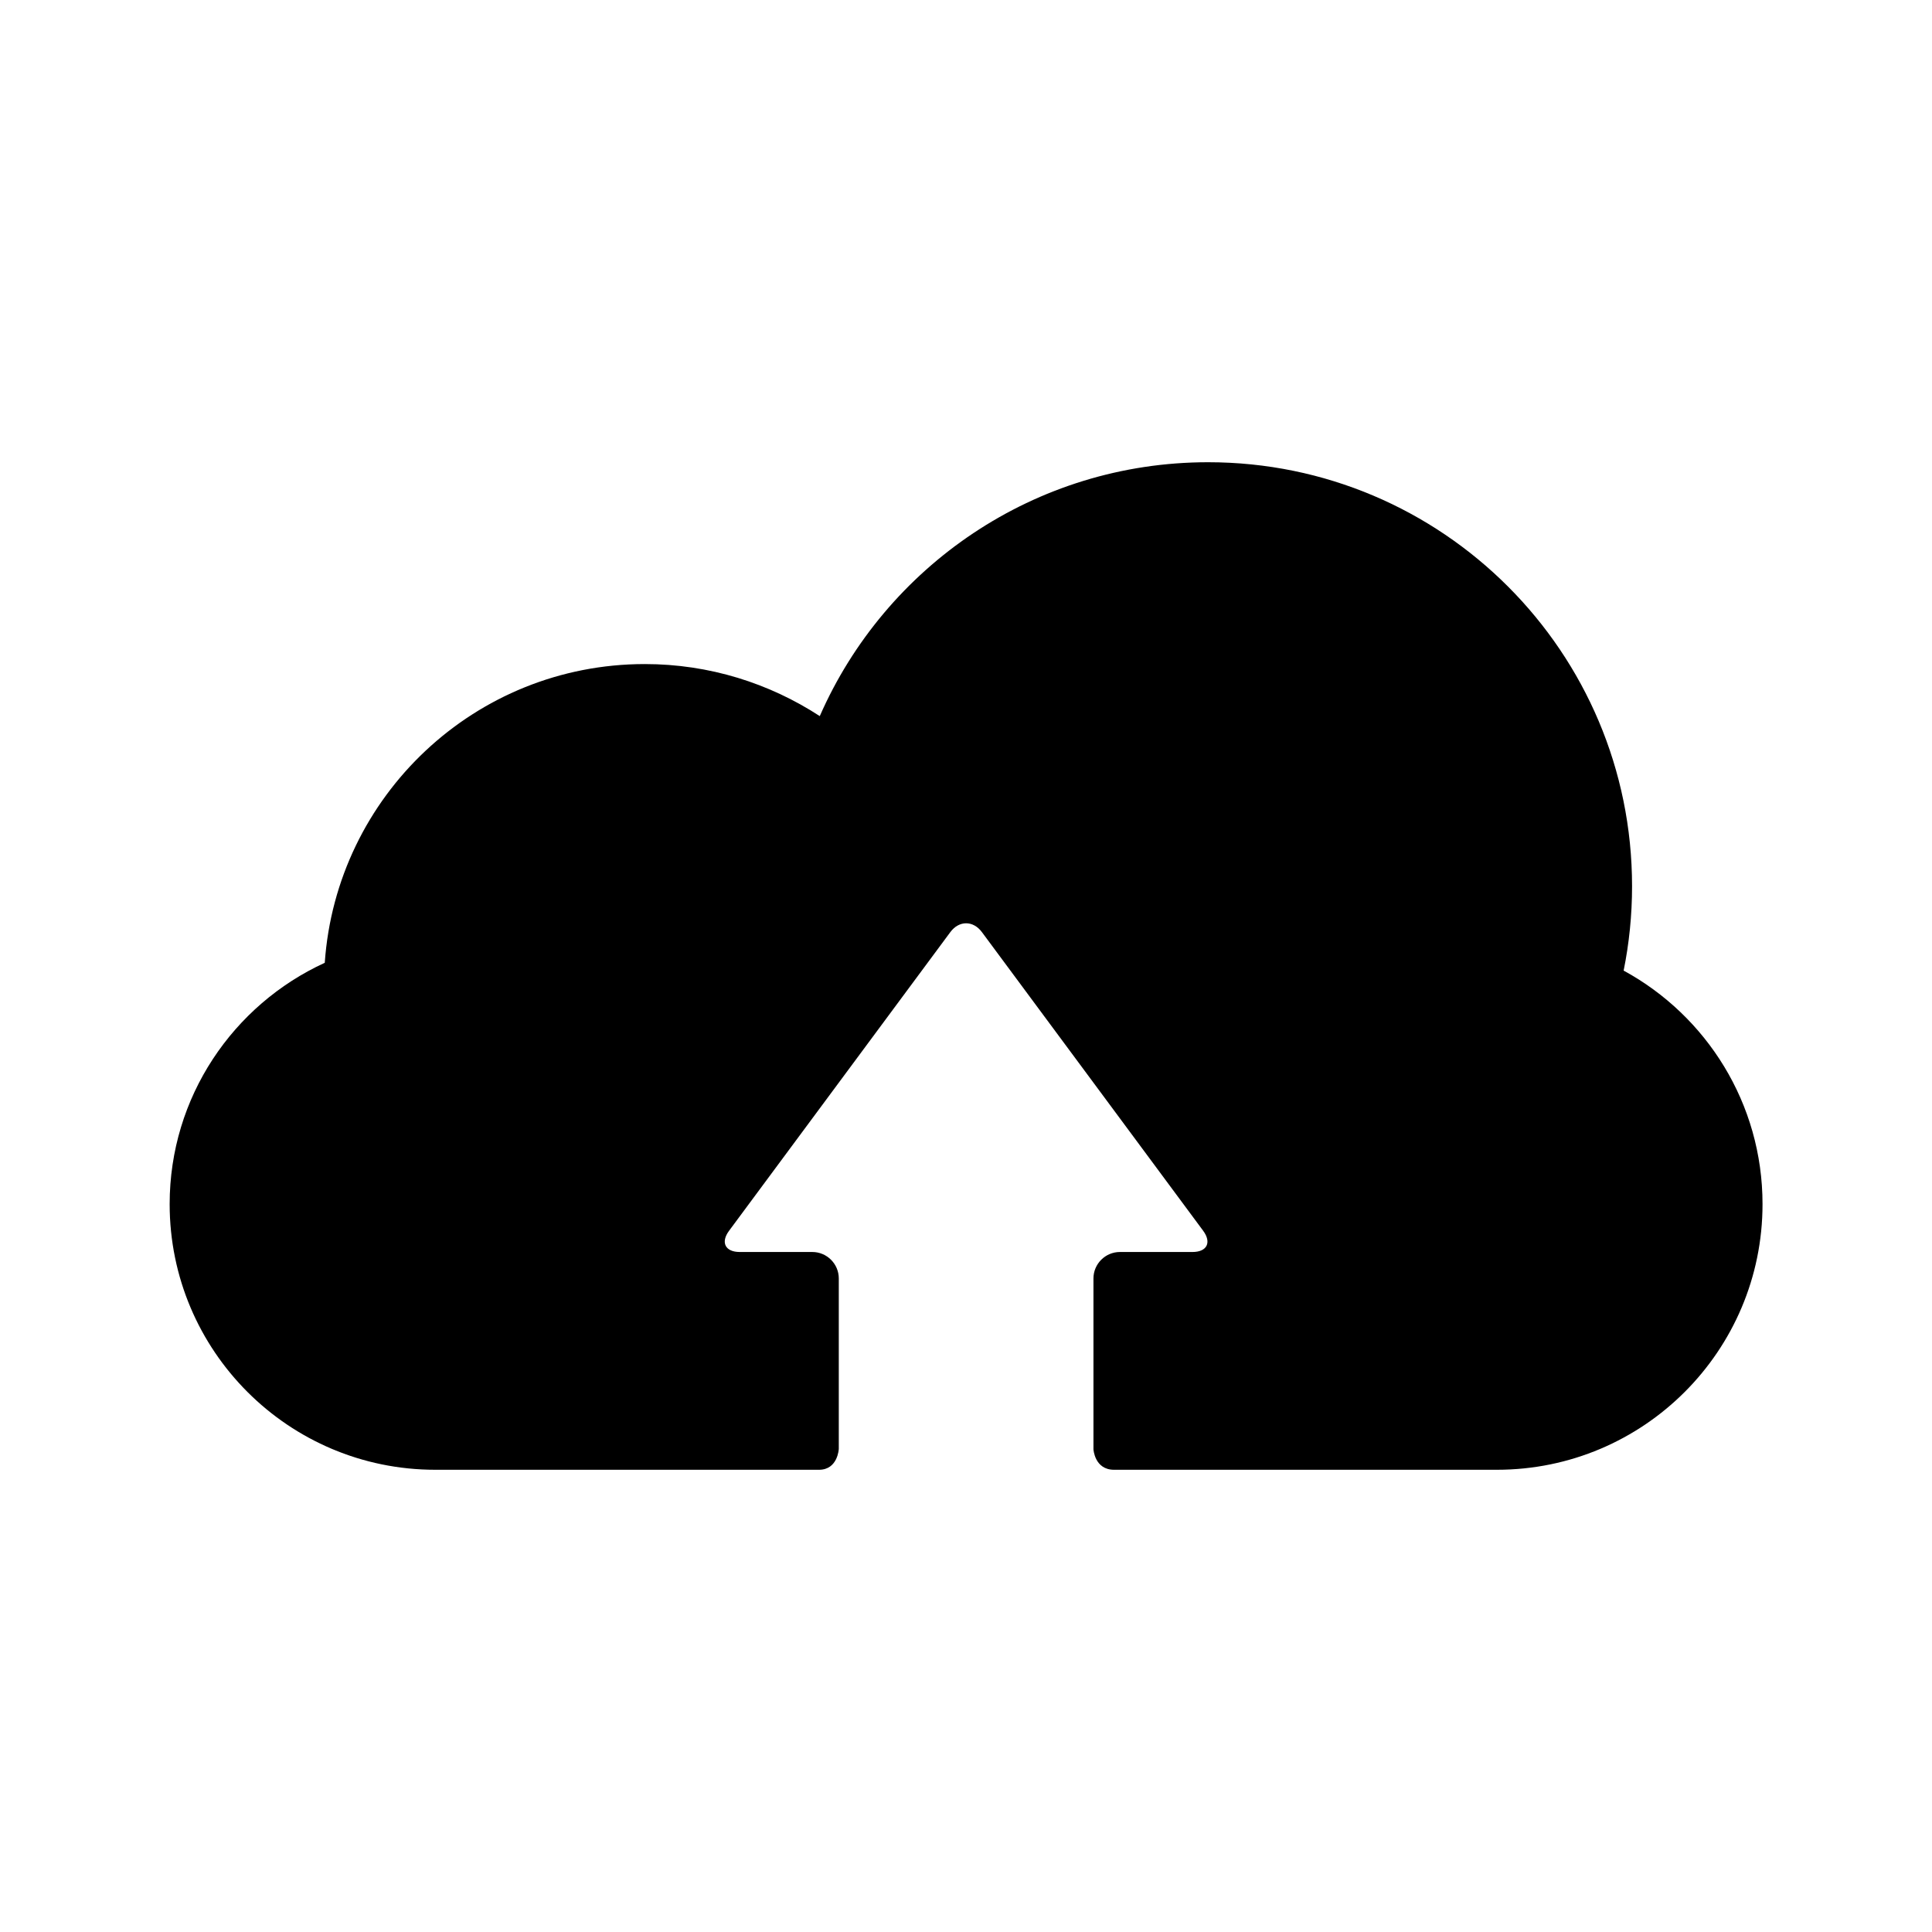
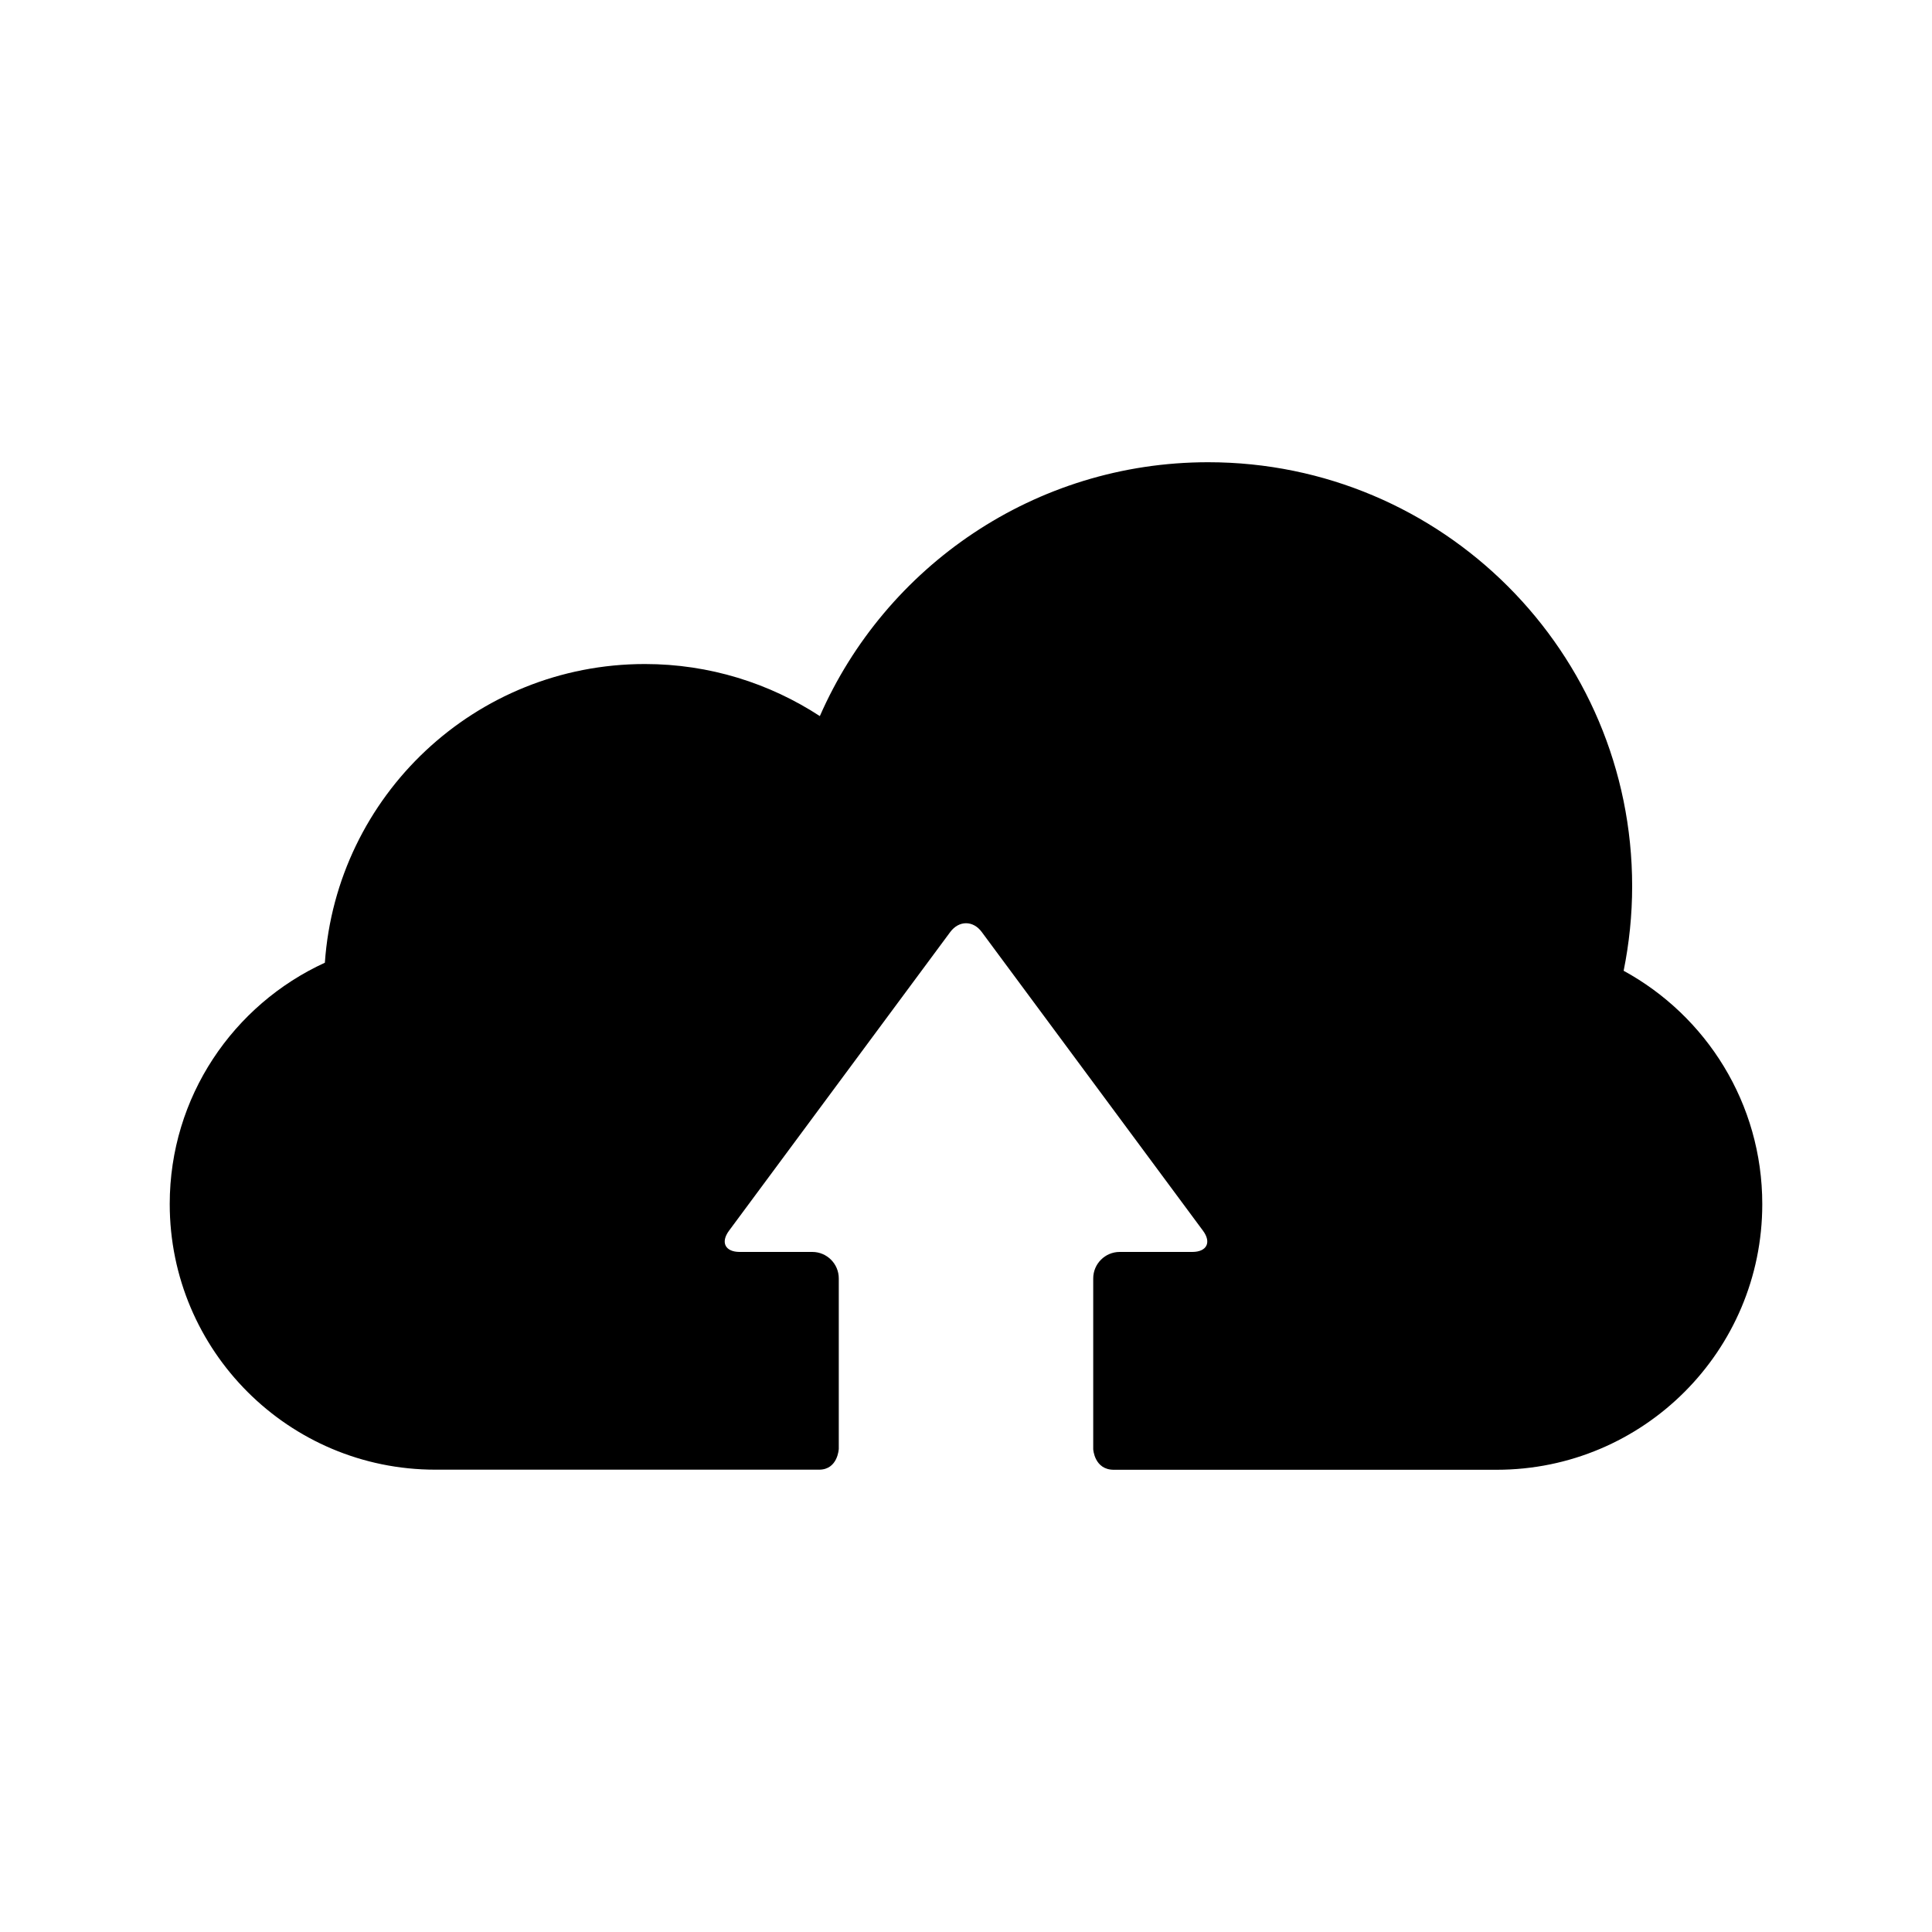
- <svg xmlns="http://www.w3.org/2000/svg" version="1.1" width="32" height="32" viewBox="0 0 32 32">
-   <path d="M26.892 16.079c0.092-0.453 0.14-0.921 0.14-1.401 0-3.878-3.144-7.022-7.022-7.022-2.876 0-5.347 1.73-6.432 4.205-0.834-0.543-1.828-0.862-2.898-0.862-2.812 0-5.109 2.184-5.301 4.948-1.515 0.695-2.569 2.221-2.569 3.997 0 2.43 1.97 4.4 4.4 4.4 0 0 4.767 0 6.356 0 0.312 0 0.327-0.346 0.327-0.346v-2.823c0-0.241-0.197-0.438-0.438-0.438h-1.202c-0.241 0-0.321-0.159-0.177-0.352l3.665-4.947c0.144-0.194 0.378-0.194 0.522 0l3.665 4.947c0.143 0.194 0.064 0.352-0.177 0.352h-1.202c-0.241 0-0.438 0.197-0.438 0.438v2.829c0 0 0.018 0.34 0.341 0.34 1.585 0 6.341 0 6.341 0 2.43 0 4.4-1.97 4.4-4.4 0-1.668-0.929-3.12-2.297-3.866z" />
+ <svg xmlns="http://www.w3.org/2000/svg" version="1.1" width="20" height="20" viewBox="0 0 20 20">
+   <path d="M16.808 10.049c0.057-0.283 0.088-0.576 0.088-0.875 0-2.424-1.965-4.389-4.389-4.389-1.797 0-3.342 1.081-4.020 2.628-0.521-0.34-1.143-0.539-1.811-0.539-1.758 0-3.193 1.365-3.313 3.092-0.947 0.434-1.606 1.388-1.606 2.498 0 1.519 1.231 2.75 2.75 2.75 0 0 2.979 0 3.972 0 0.195 0 0.204-0.216 0.204-0.216v-1.764c0-0.151-0.123-0.274-0.274-0.274h-0.751c-0.151 0-0.201-0.099-0.111-0.22l2.29-3.092c0.090-0.121 0.237-0.121 0.326 0l2.29 3.092c0.090 0.121 0.040 0.22-0.111 0.22h-0.751c-0.151 0-0.274 0.123-0.274 0.274v1.768c0 0 0.011 0.213 0.213 0.213 0.991 0 3.963 0 3.963 0 1.519 0 2.75-1.231 2.75-2.75 0-1.043-0.581-1.95-1.436-2.416z" />
</svg>
